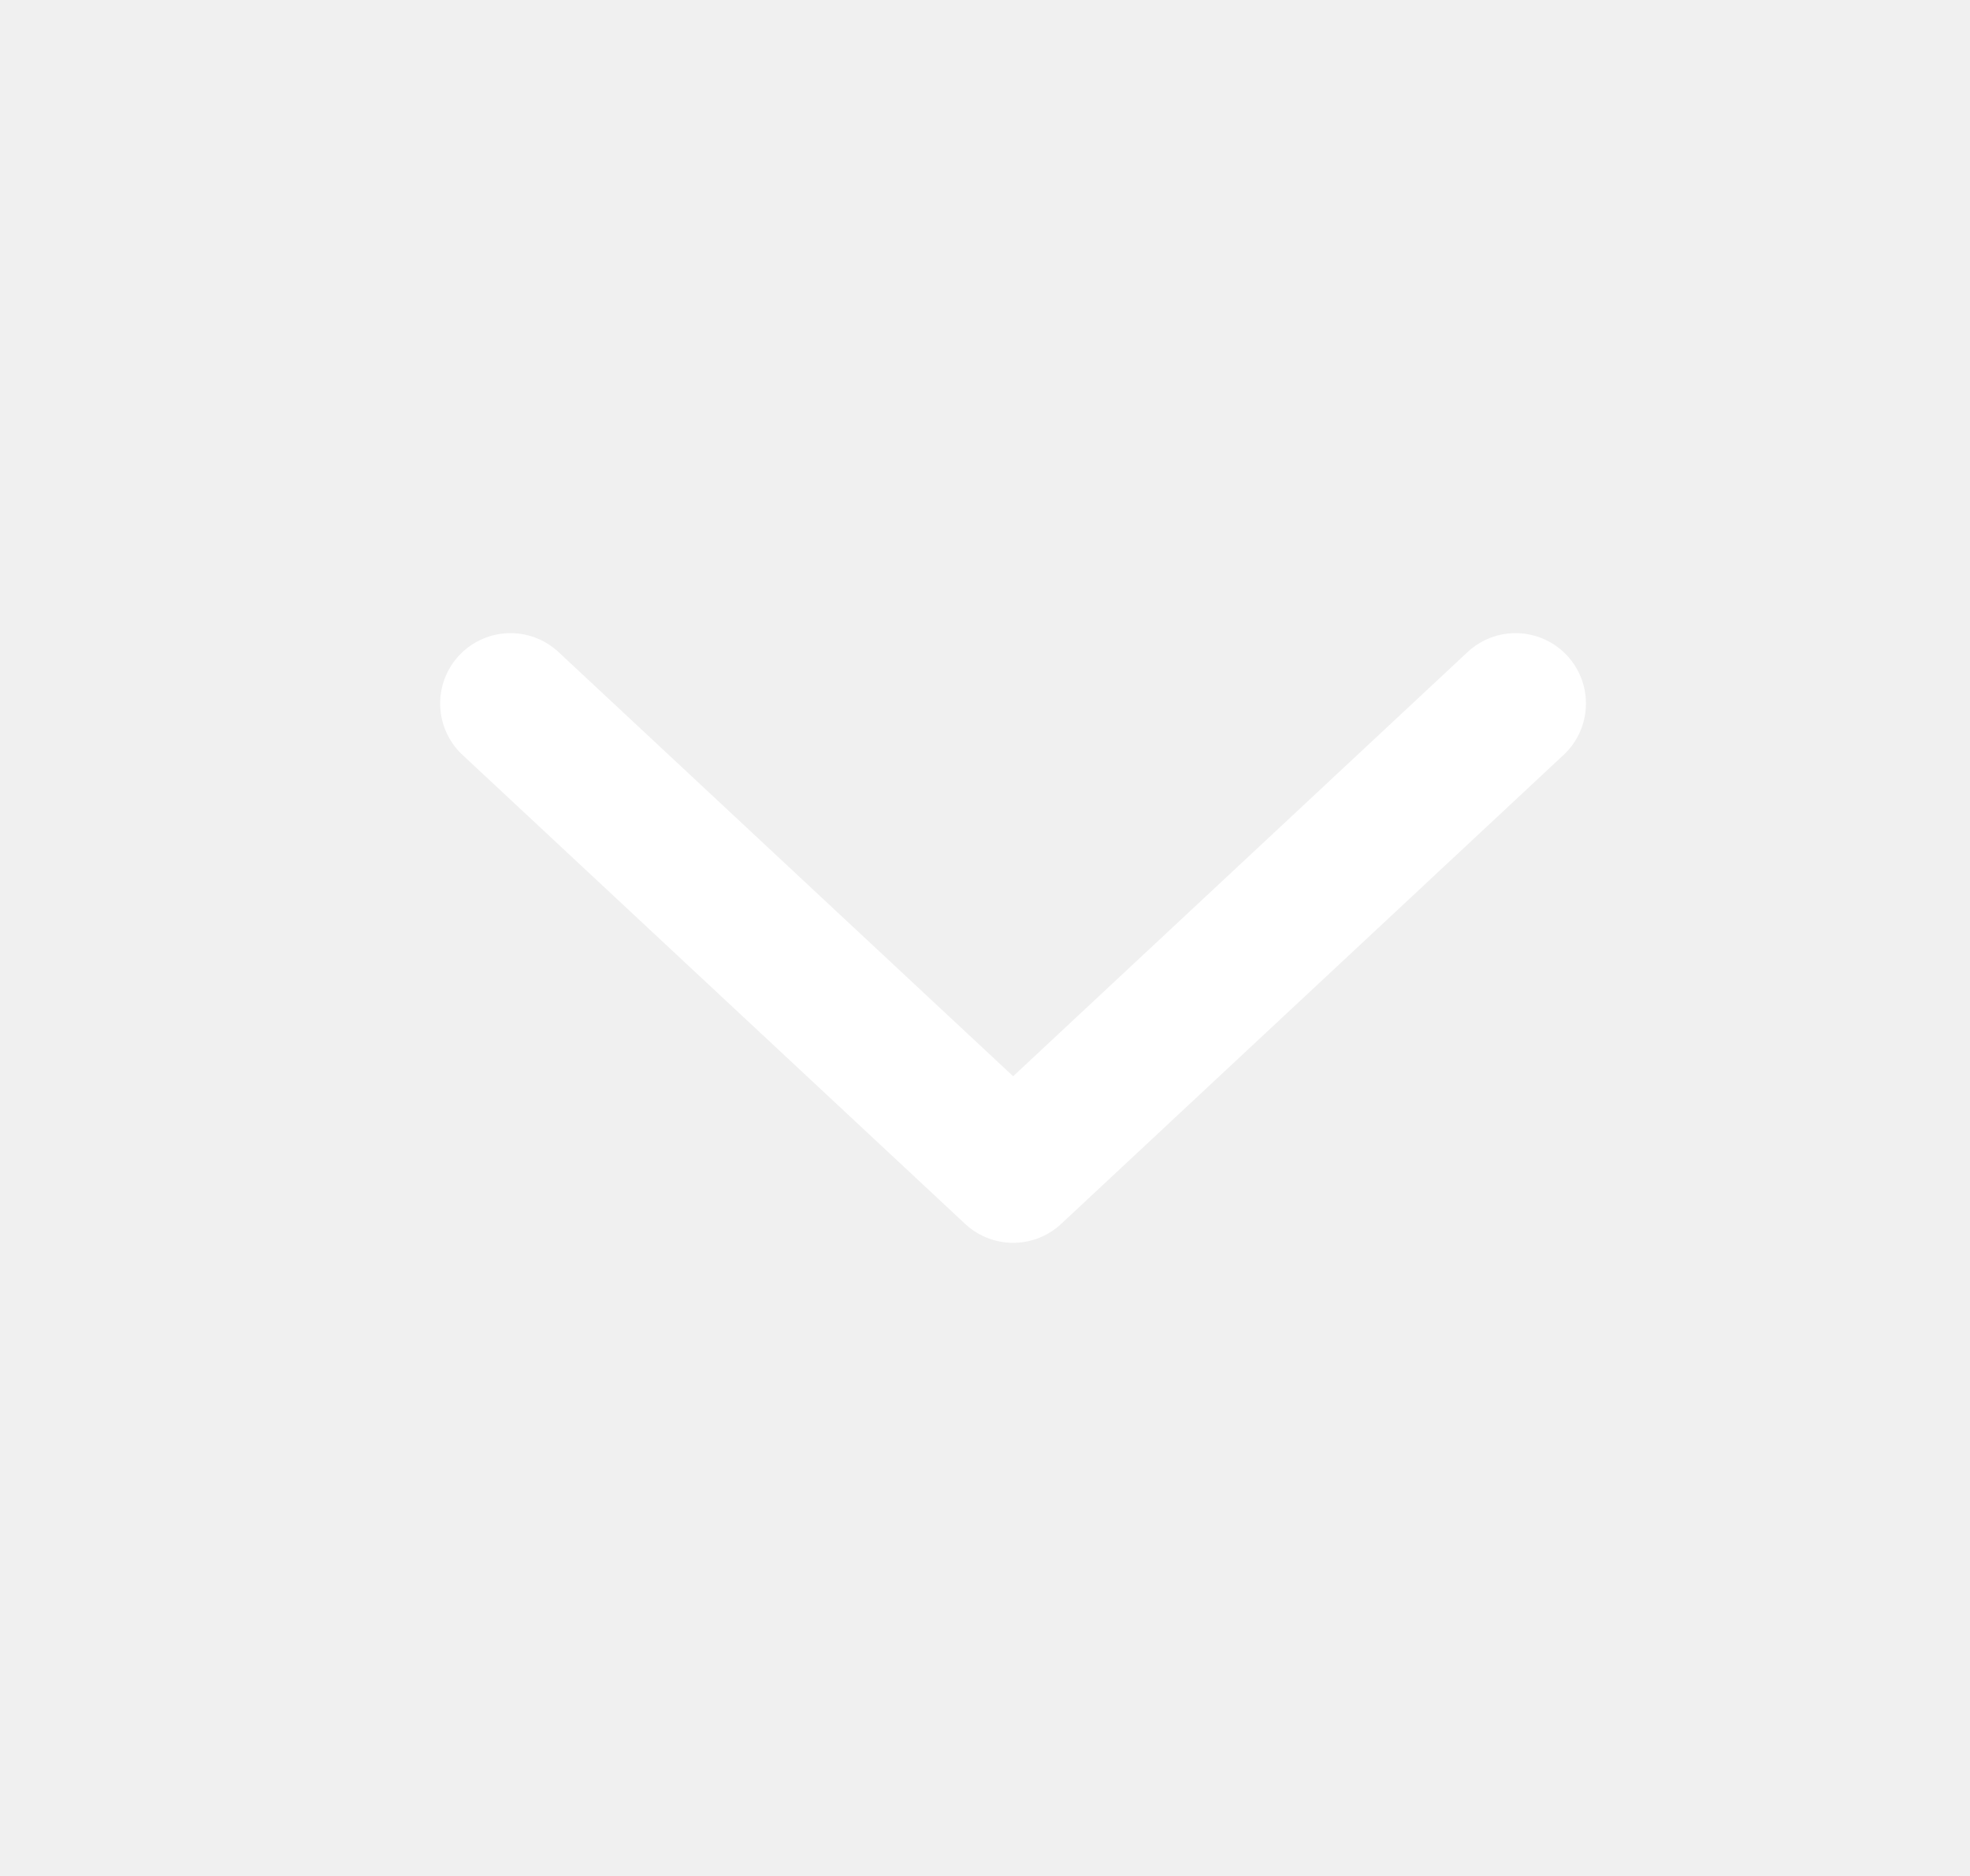
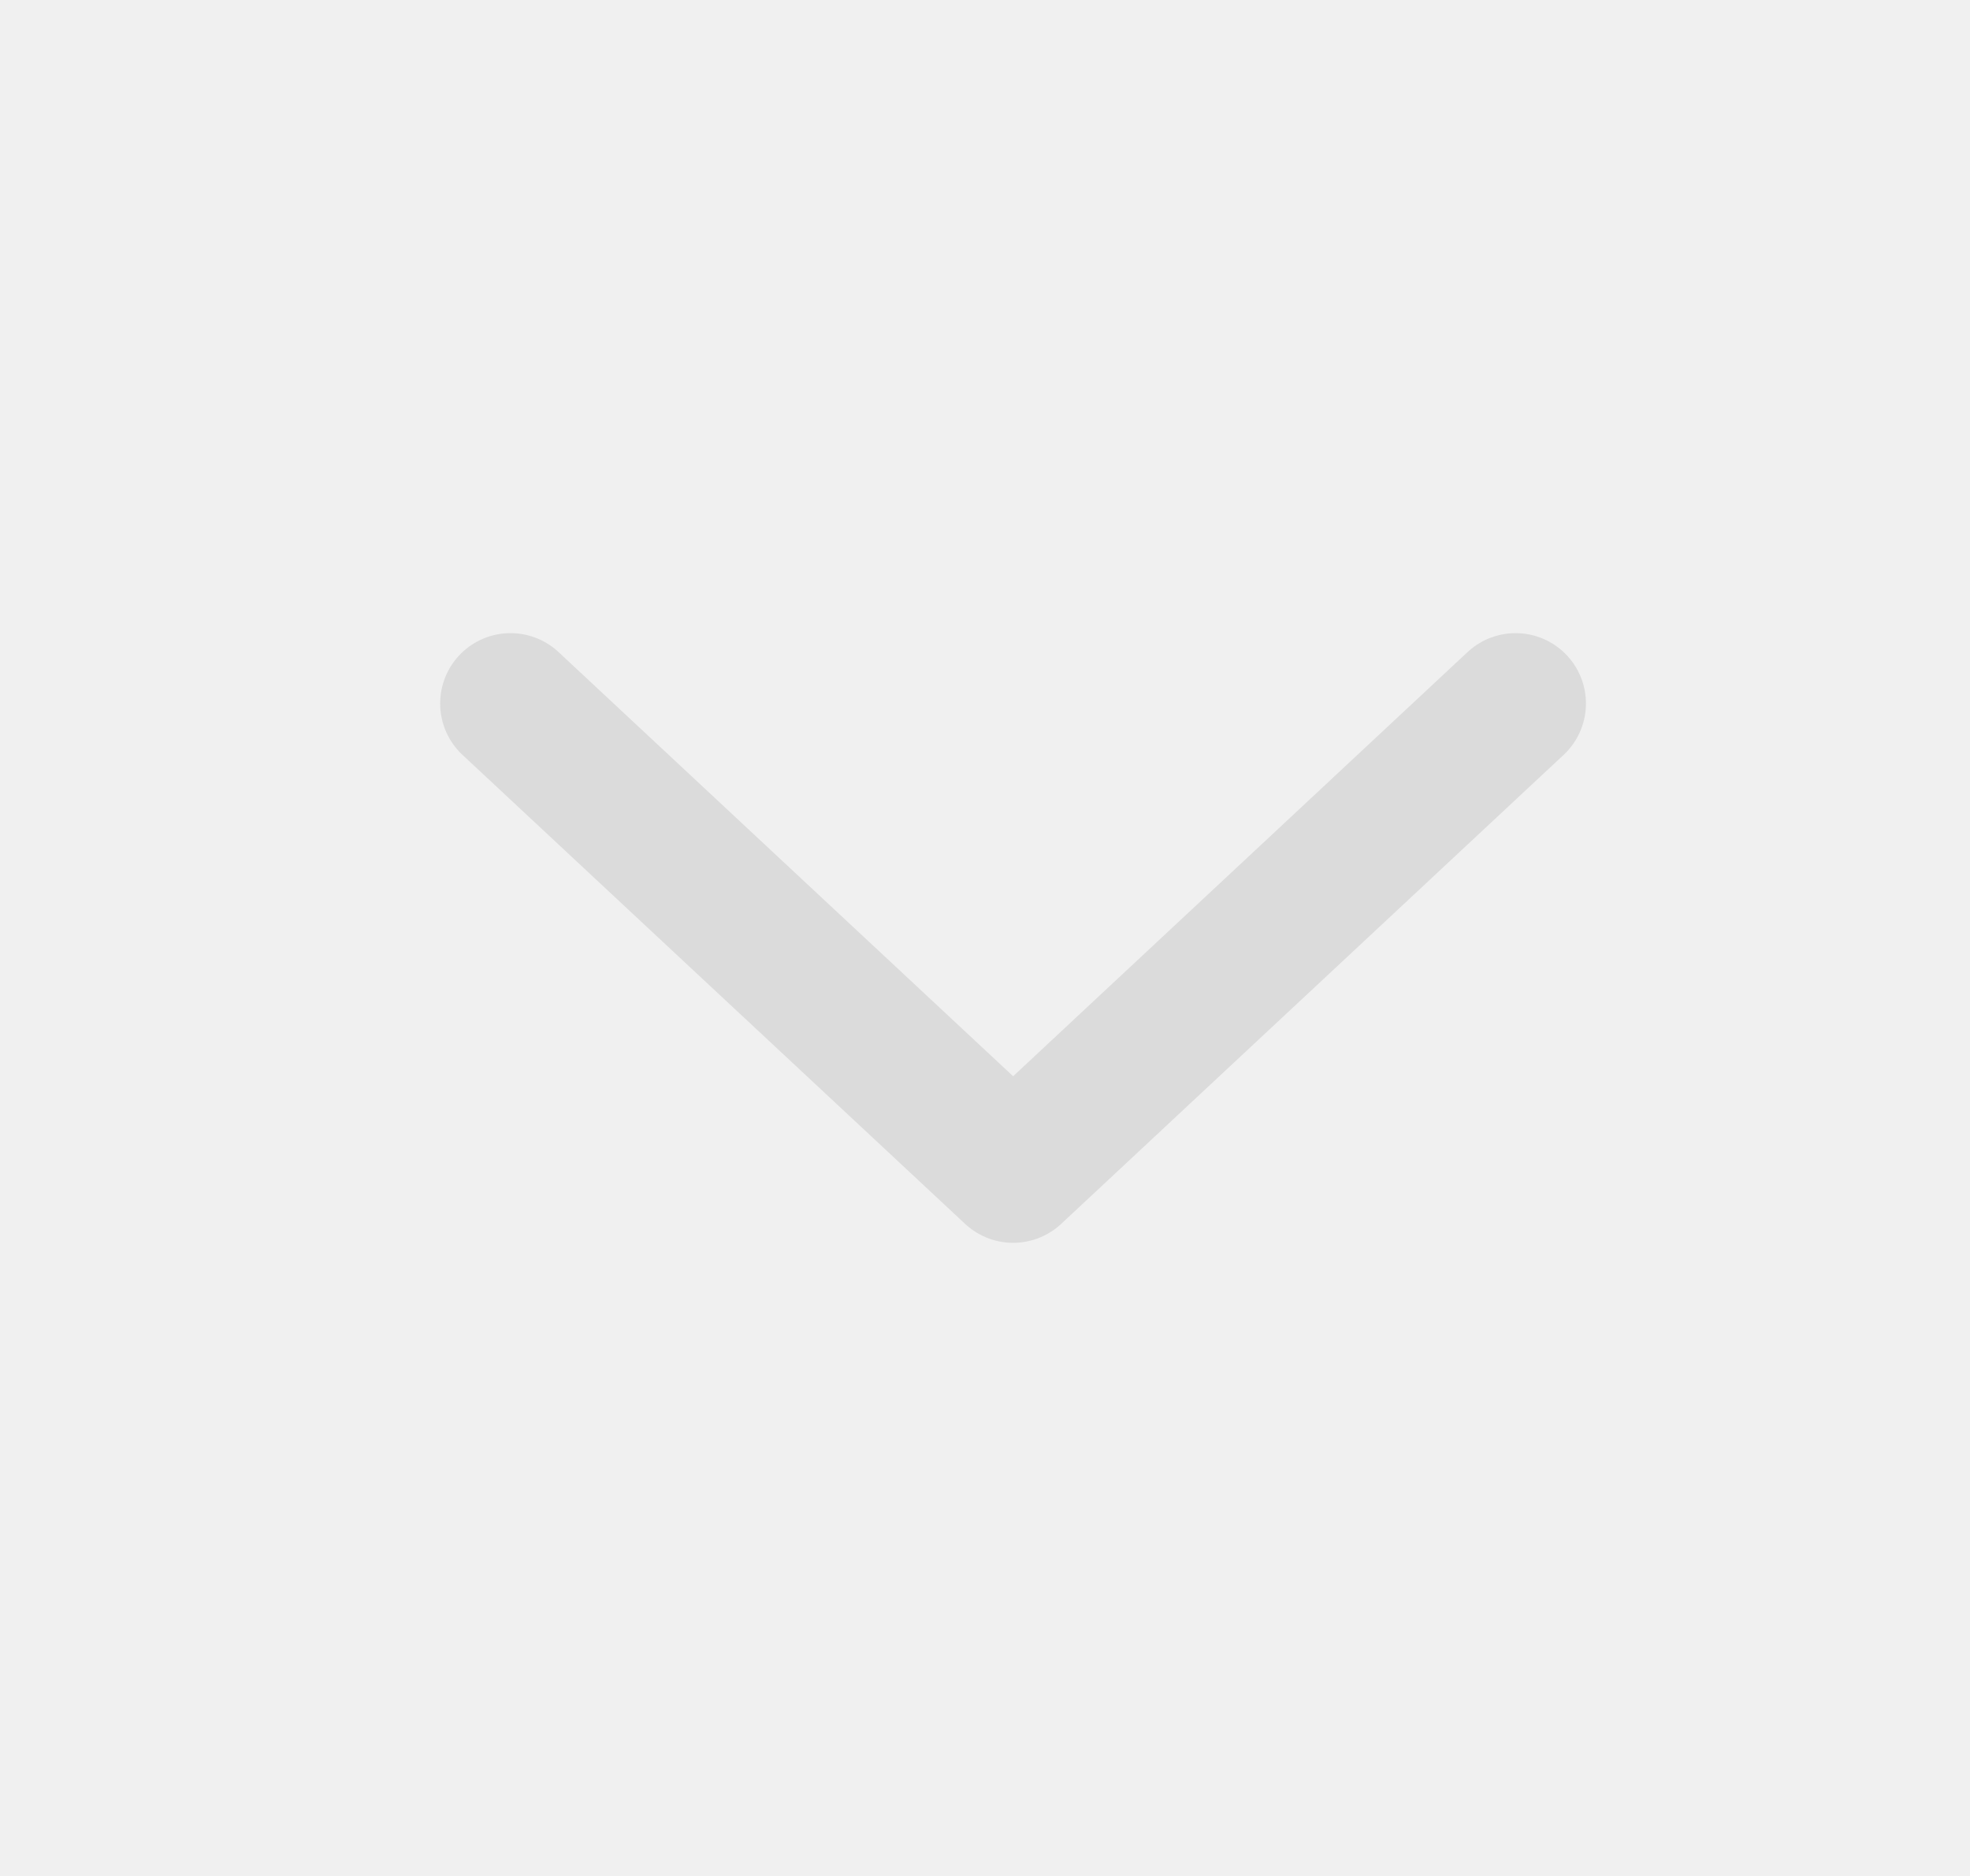
<svg xmlns="http://www.w3.org/2000/svg" width="21" height="20" viewBox="0 0 21 20" fill="none">
-   <path d="M16.156 7.5L10.8 12.5L5.442 7.5" stroke="white" stroke-width="1.5" stroke-linecap="round" stroke-linejoin="round" />
+   <path d="M16.156 7.5L10.8 12.5L5.442 7.5" stroke="#DBDBDB" stroke-width="1.5" stroke-linecap="round" stroke-linejoin="round" />
</svg>
